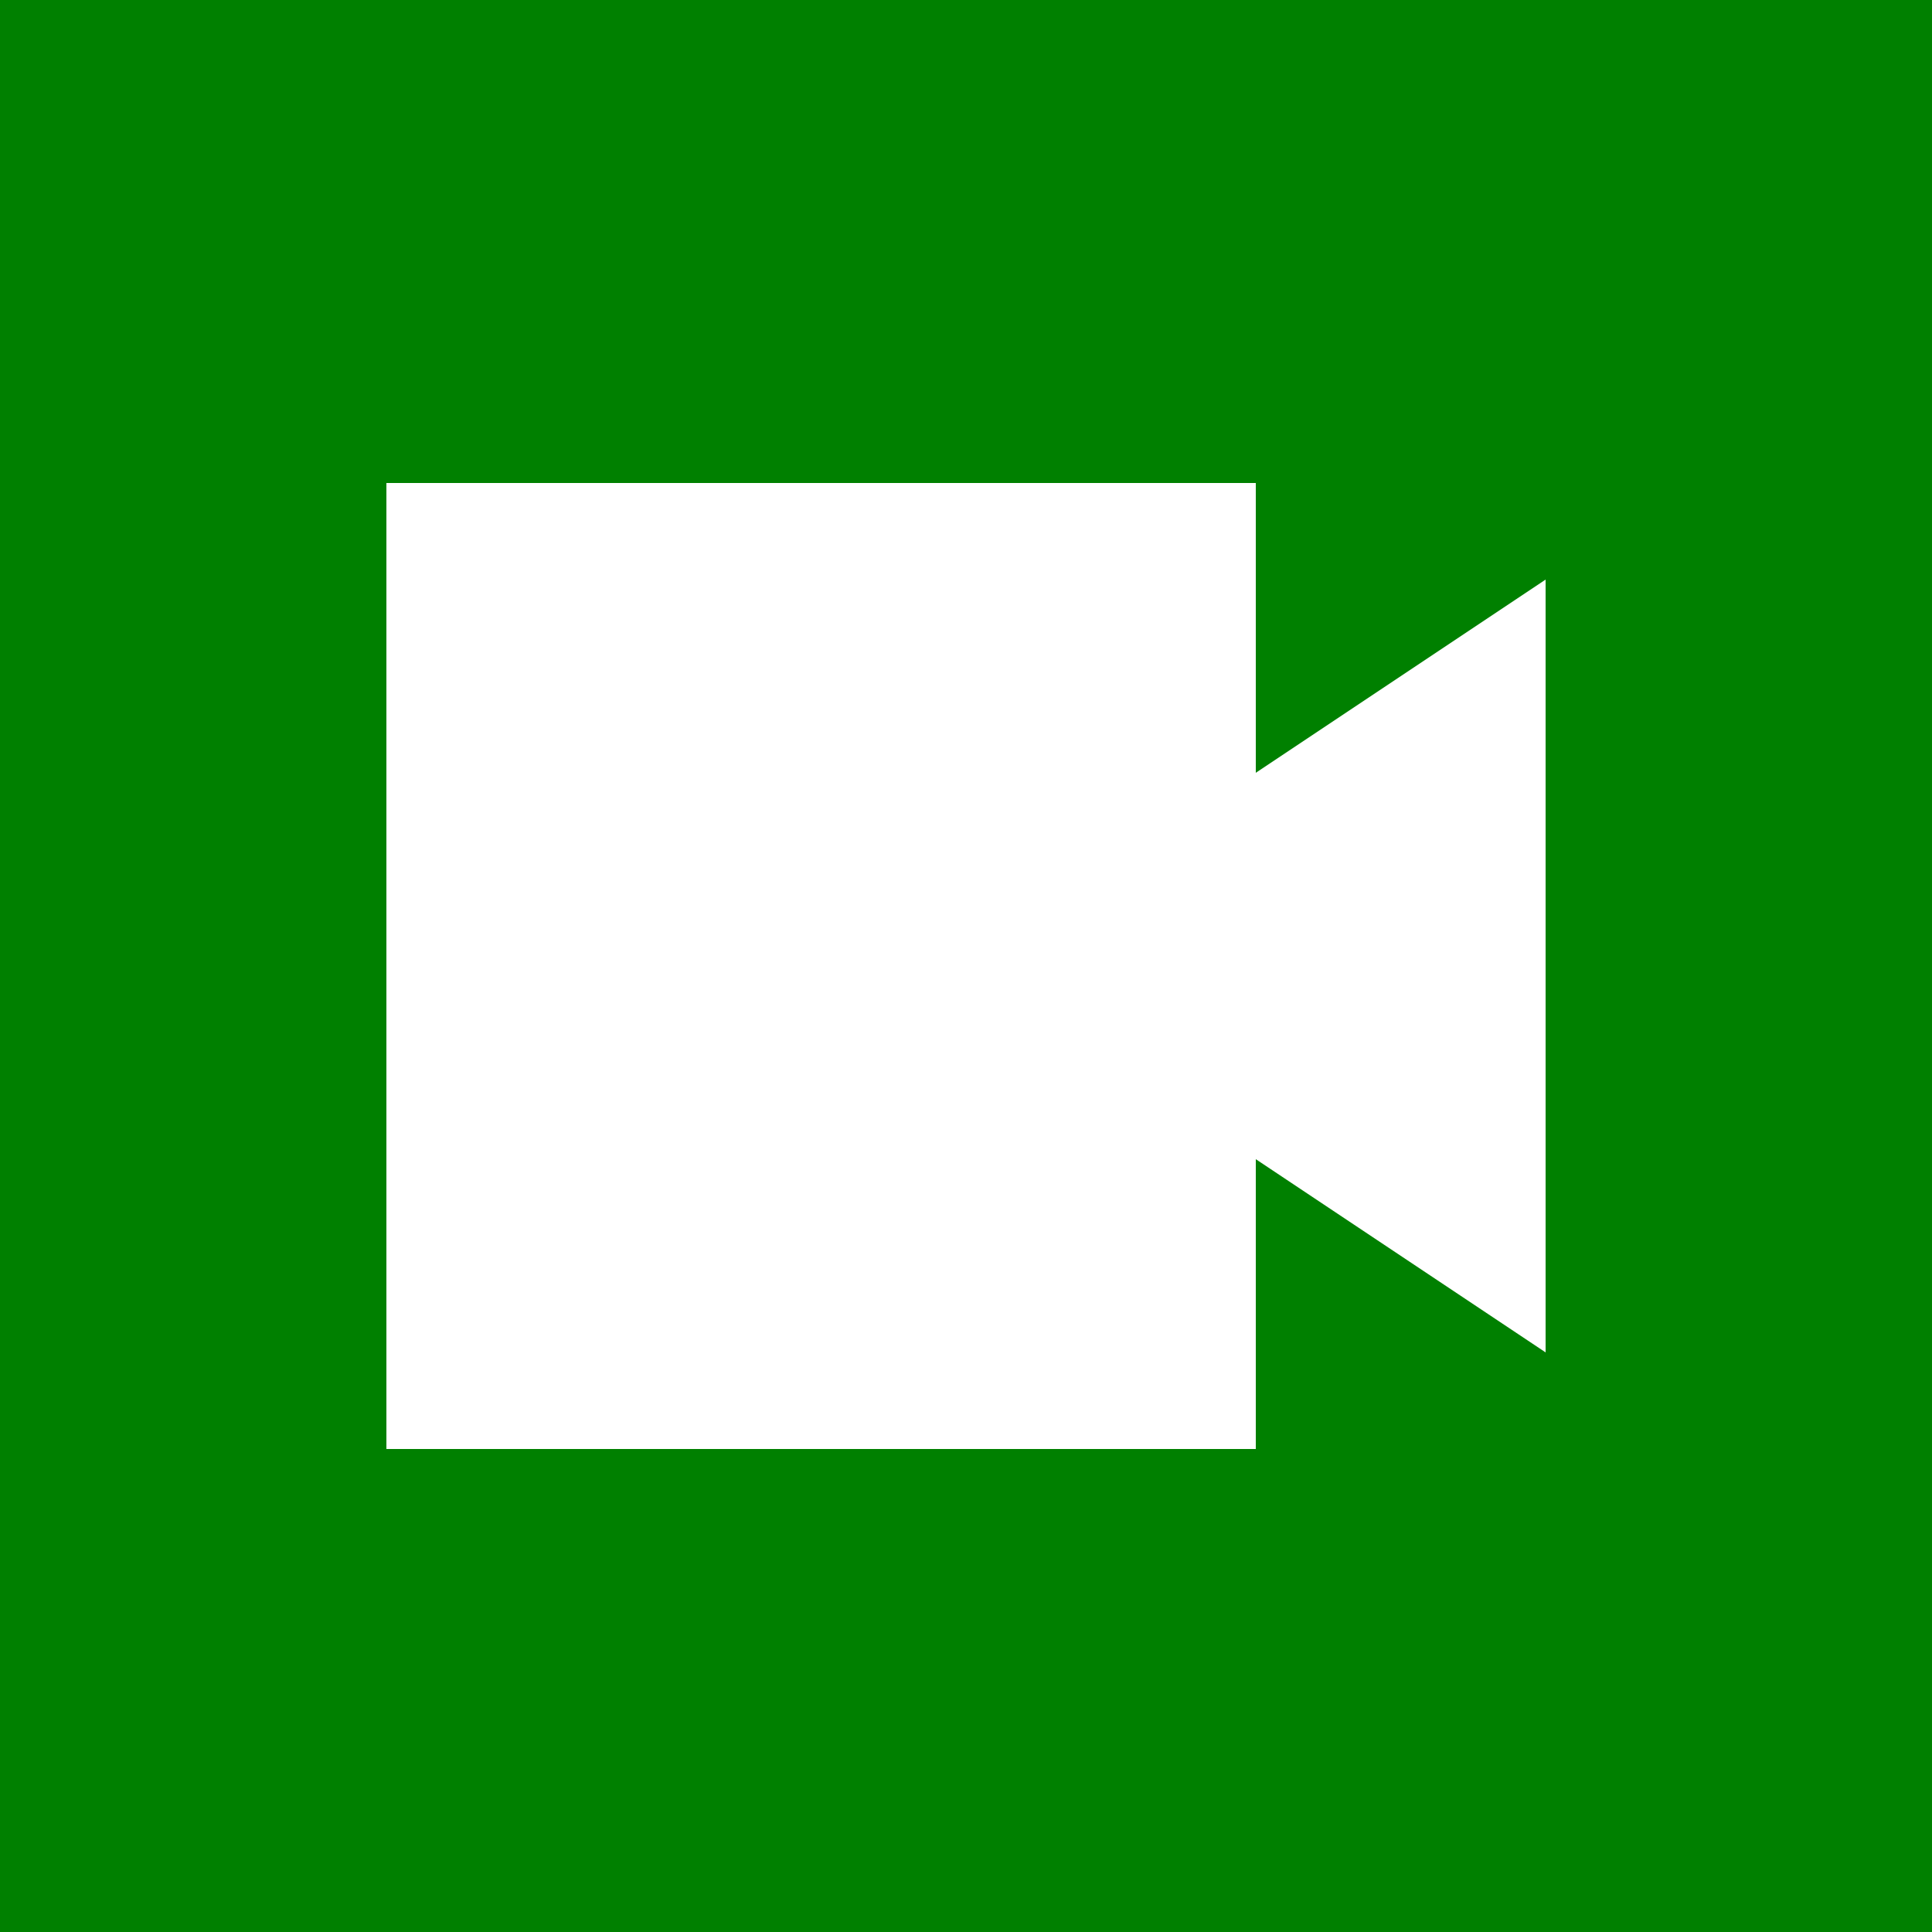
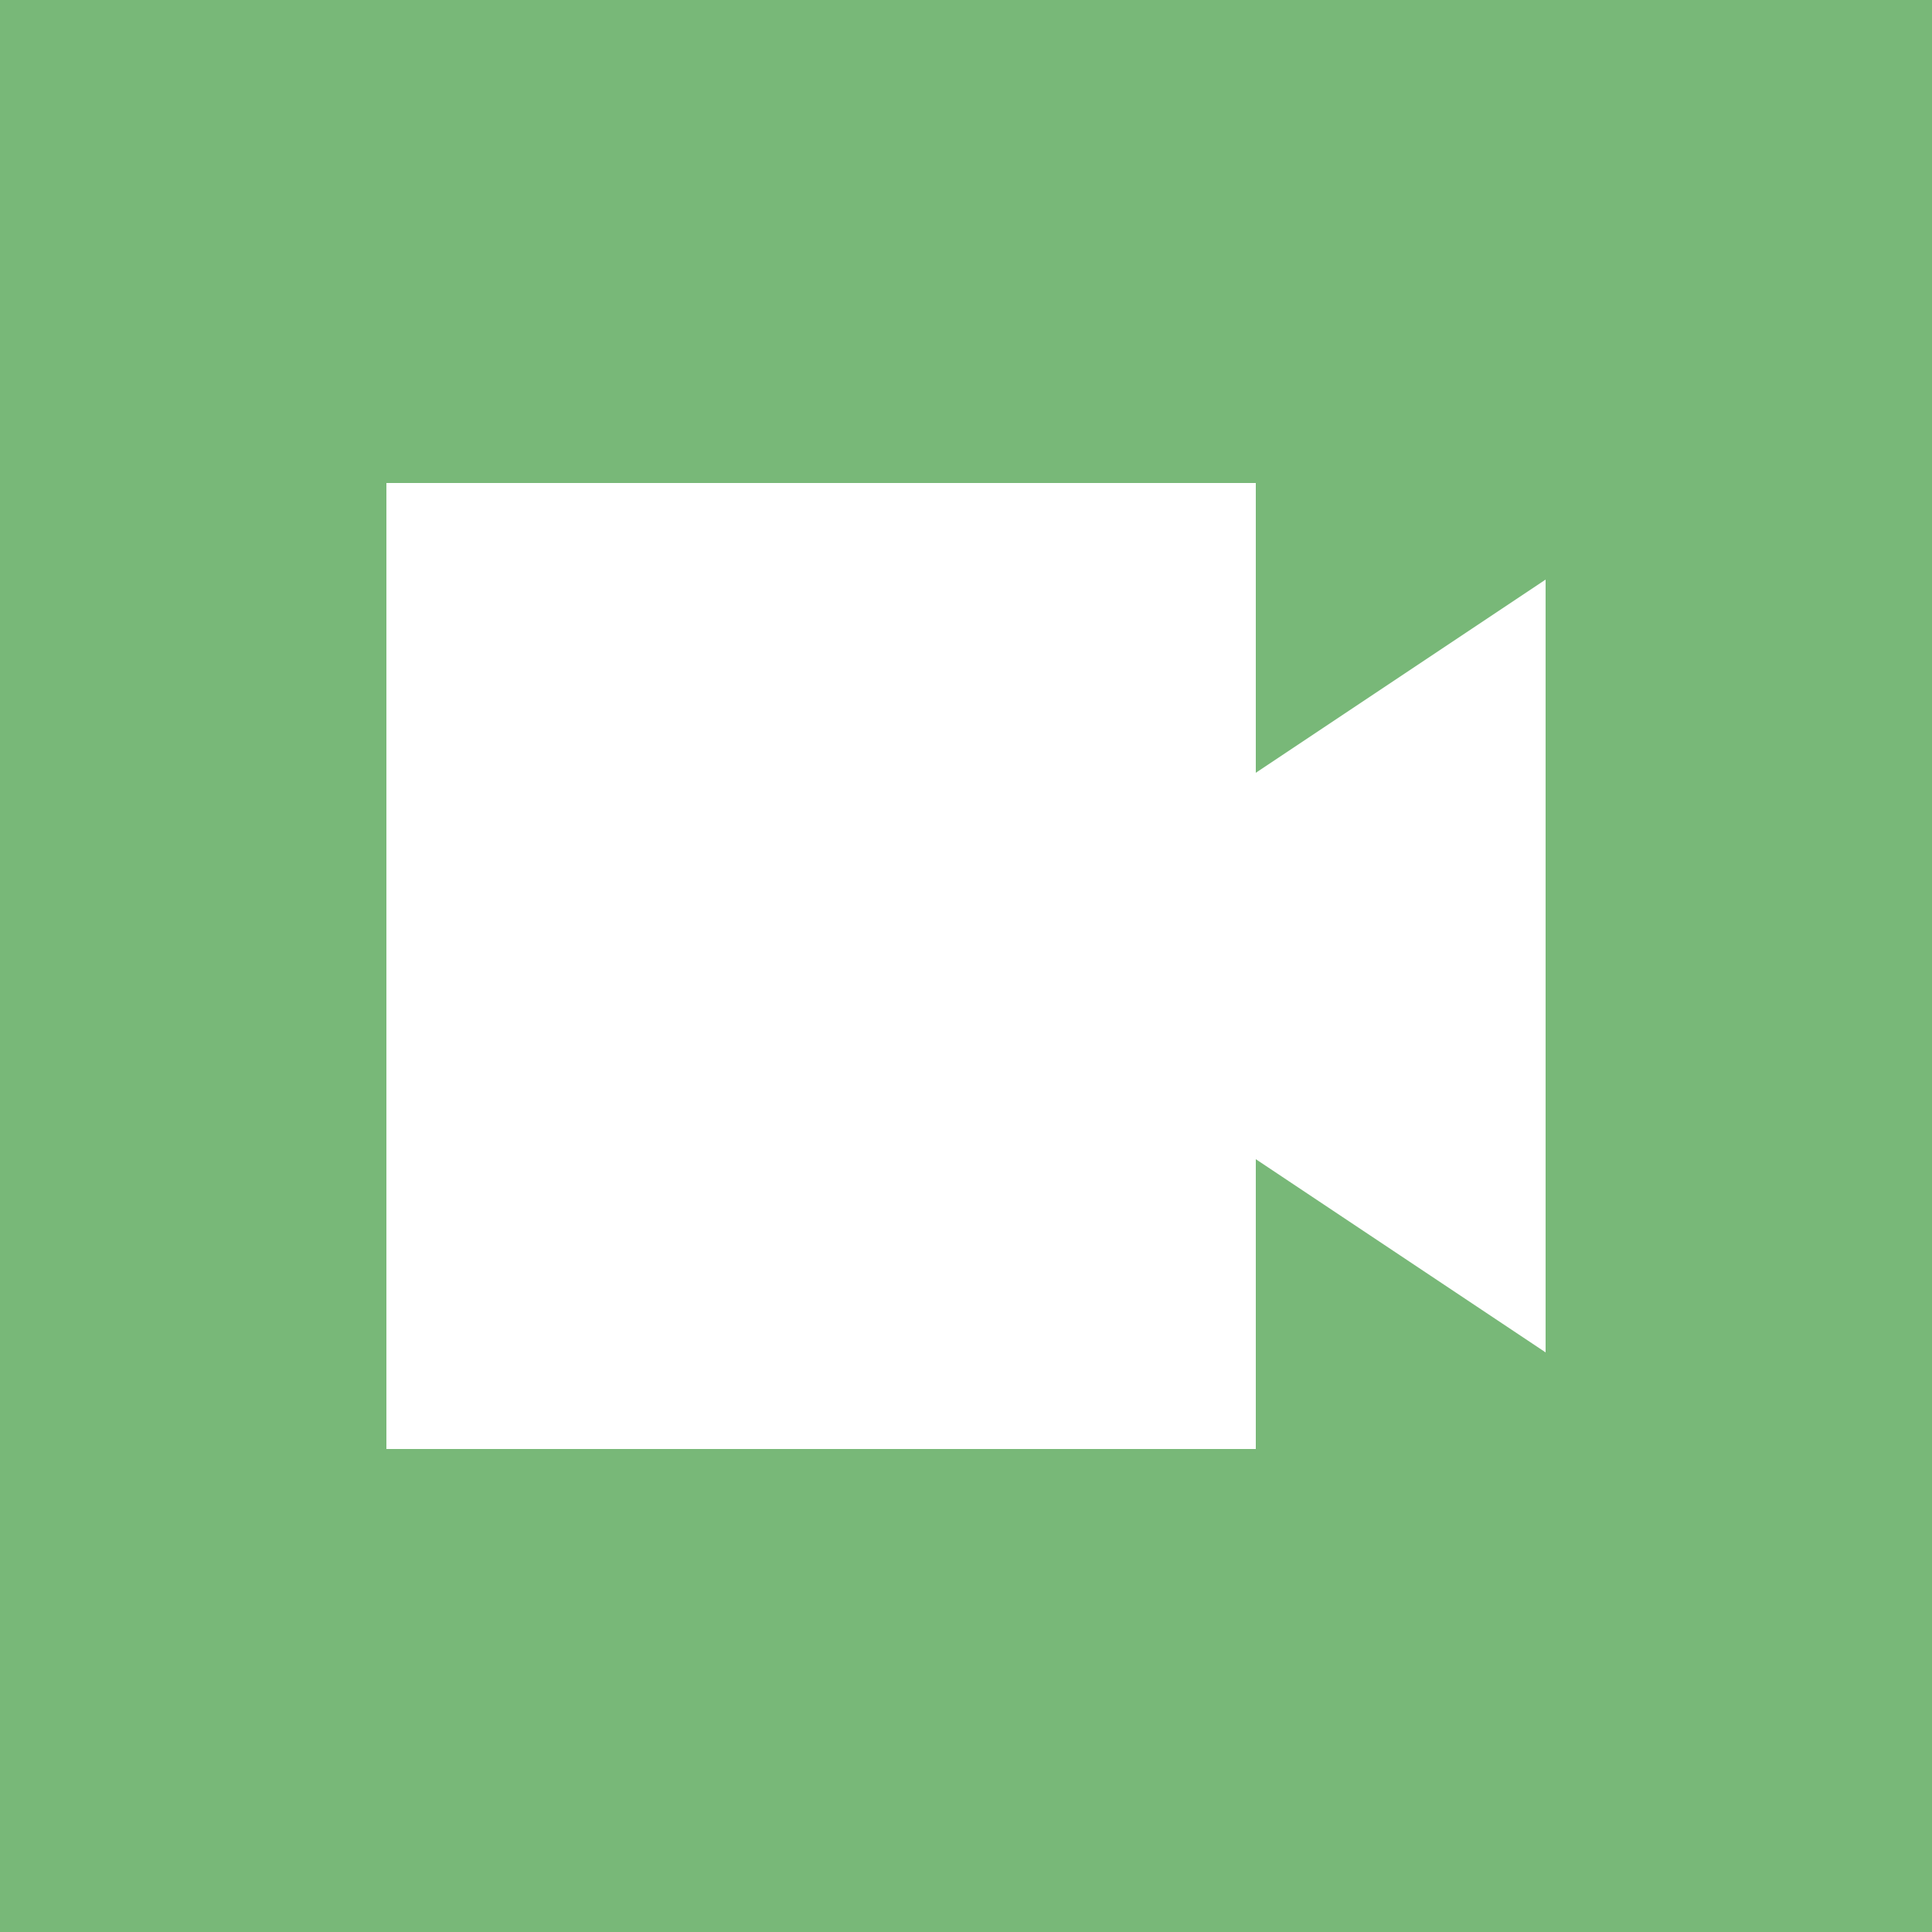
<svg xmlns="http://www.w3.org/2000/svg" viewBox="0 0 10 10">
-   <rect width="10" height="10" fill="green" />
+   <rect width="10" height="10" fill="green" fill-opacity="0.5" />
  <rect width="4.5" height="5" x="2" y="2.5" fill="white" />
  <polygon points="5,5 8,3 8,7" fill="white" />
</svg>
